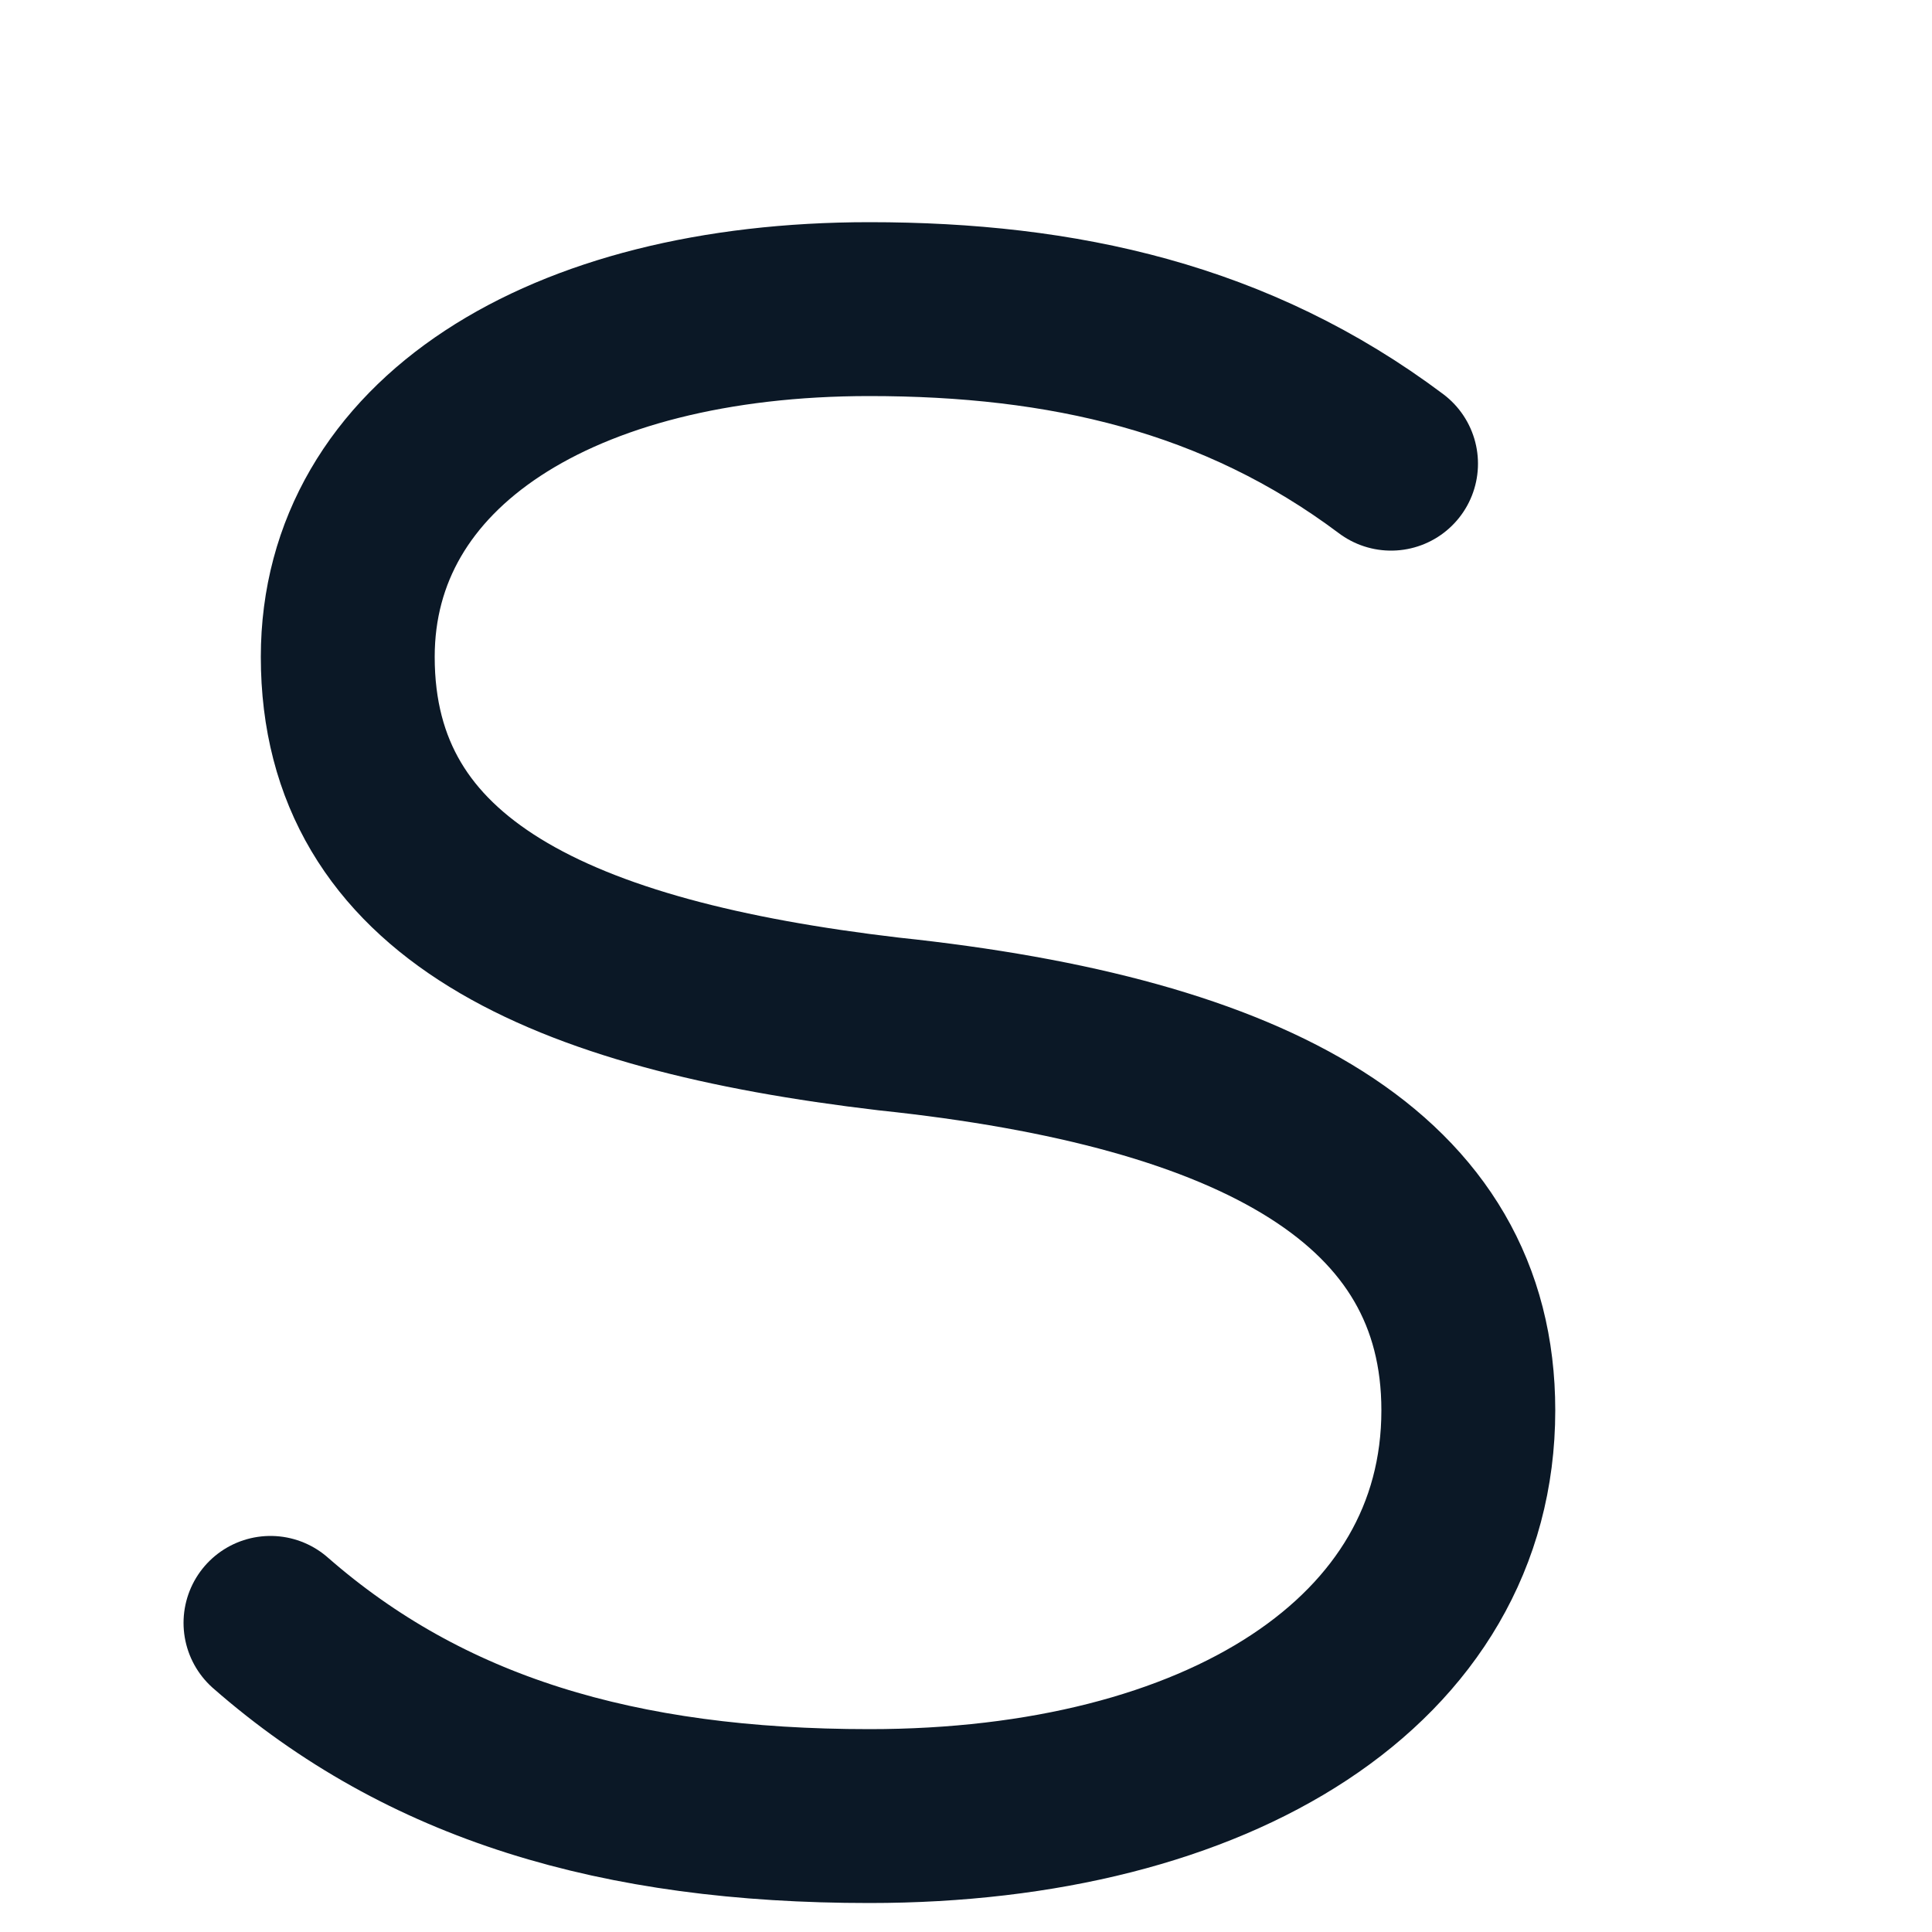
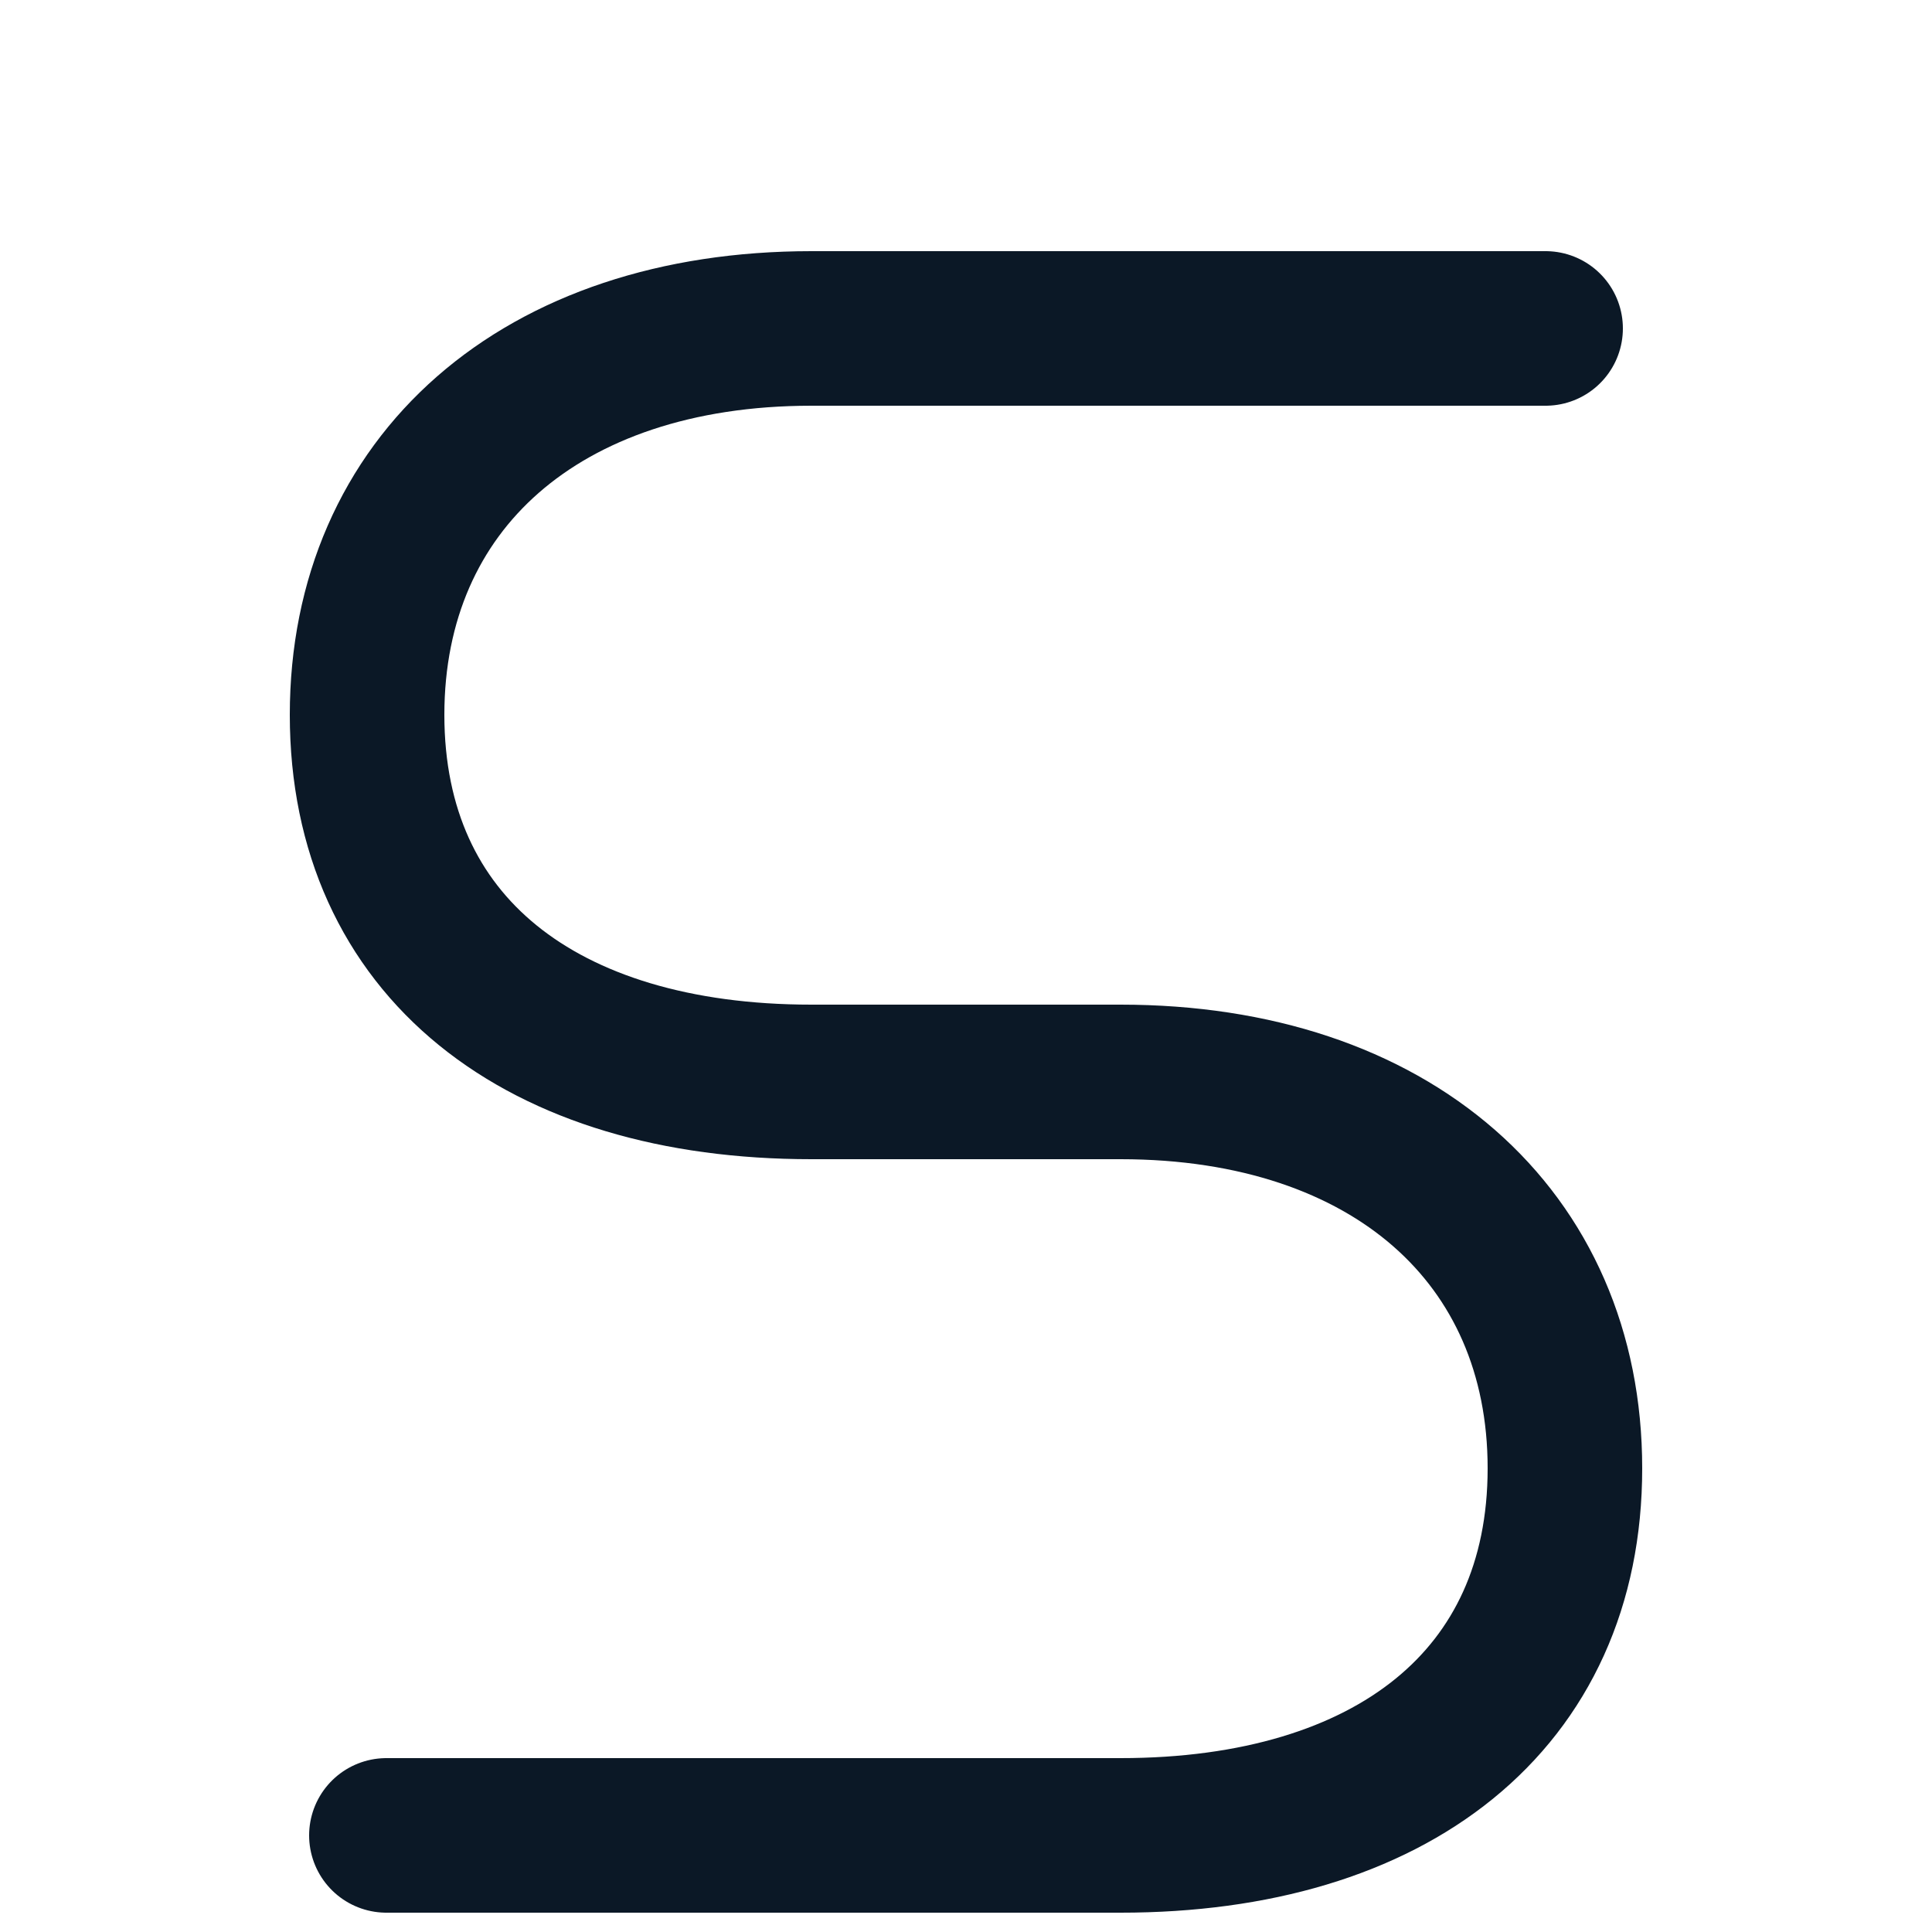
<svg xmlns="http://www.w3.org/2000/svg" width="100" height="100" viewBox="0 0 100 100" role="img" aria-labelledby="title desc">
-   <path d="M72 24 C64 18 55 16 45 16 C29 16 18 23 18 34 C18 46 29 51 46 53       C65 55 76 61 76 73 C76 86 63 94 45 94 C32 94 22 91 14 84" fill="none" stroke="#0B1826" stroke-width="9" stroke-linecap="round" stroke-linejoin="round" />
+   <path d="M80 17 H42        C28 17 19 25 19 37        C19 49 28 56 42 56        H58        C72 56 81 64 81 76        C81 88 72 95 58 95        H20" fill="none" stroke="#0B1826" stroke-width="8" stroke-linecap="round" stroke-linejoin="round" />
</svg>
